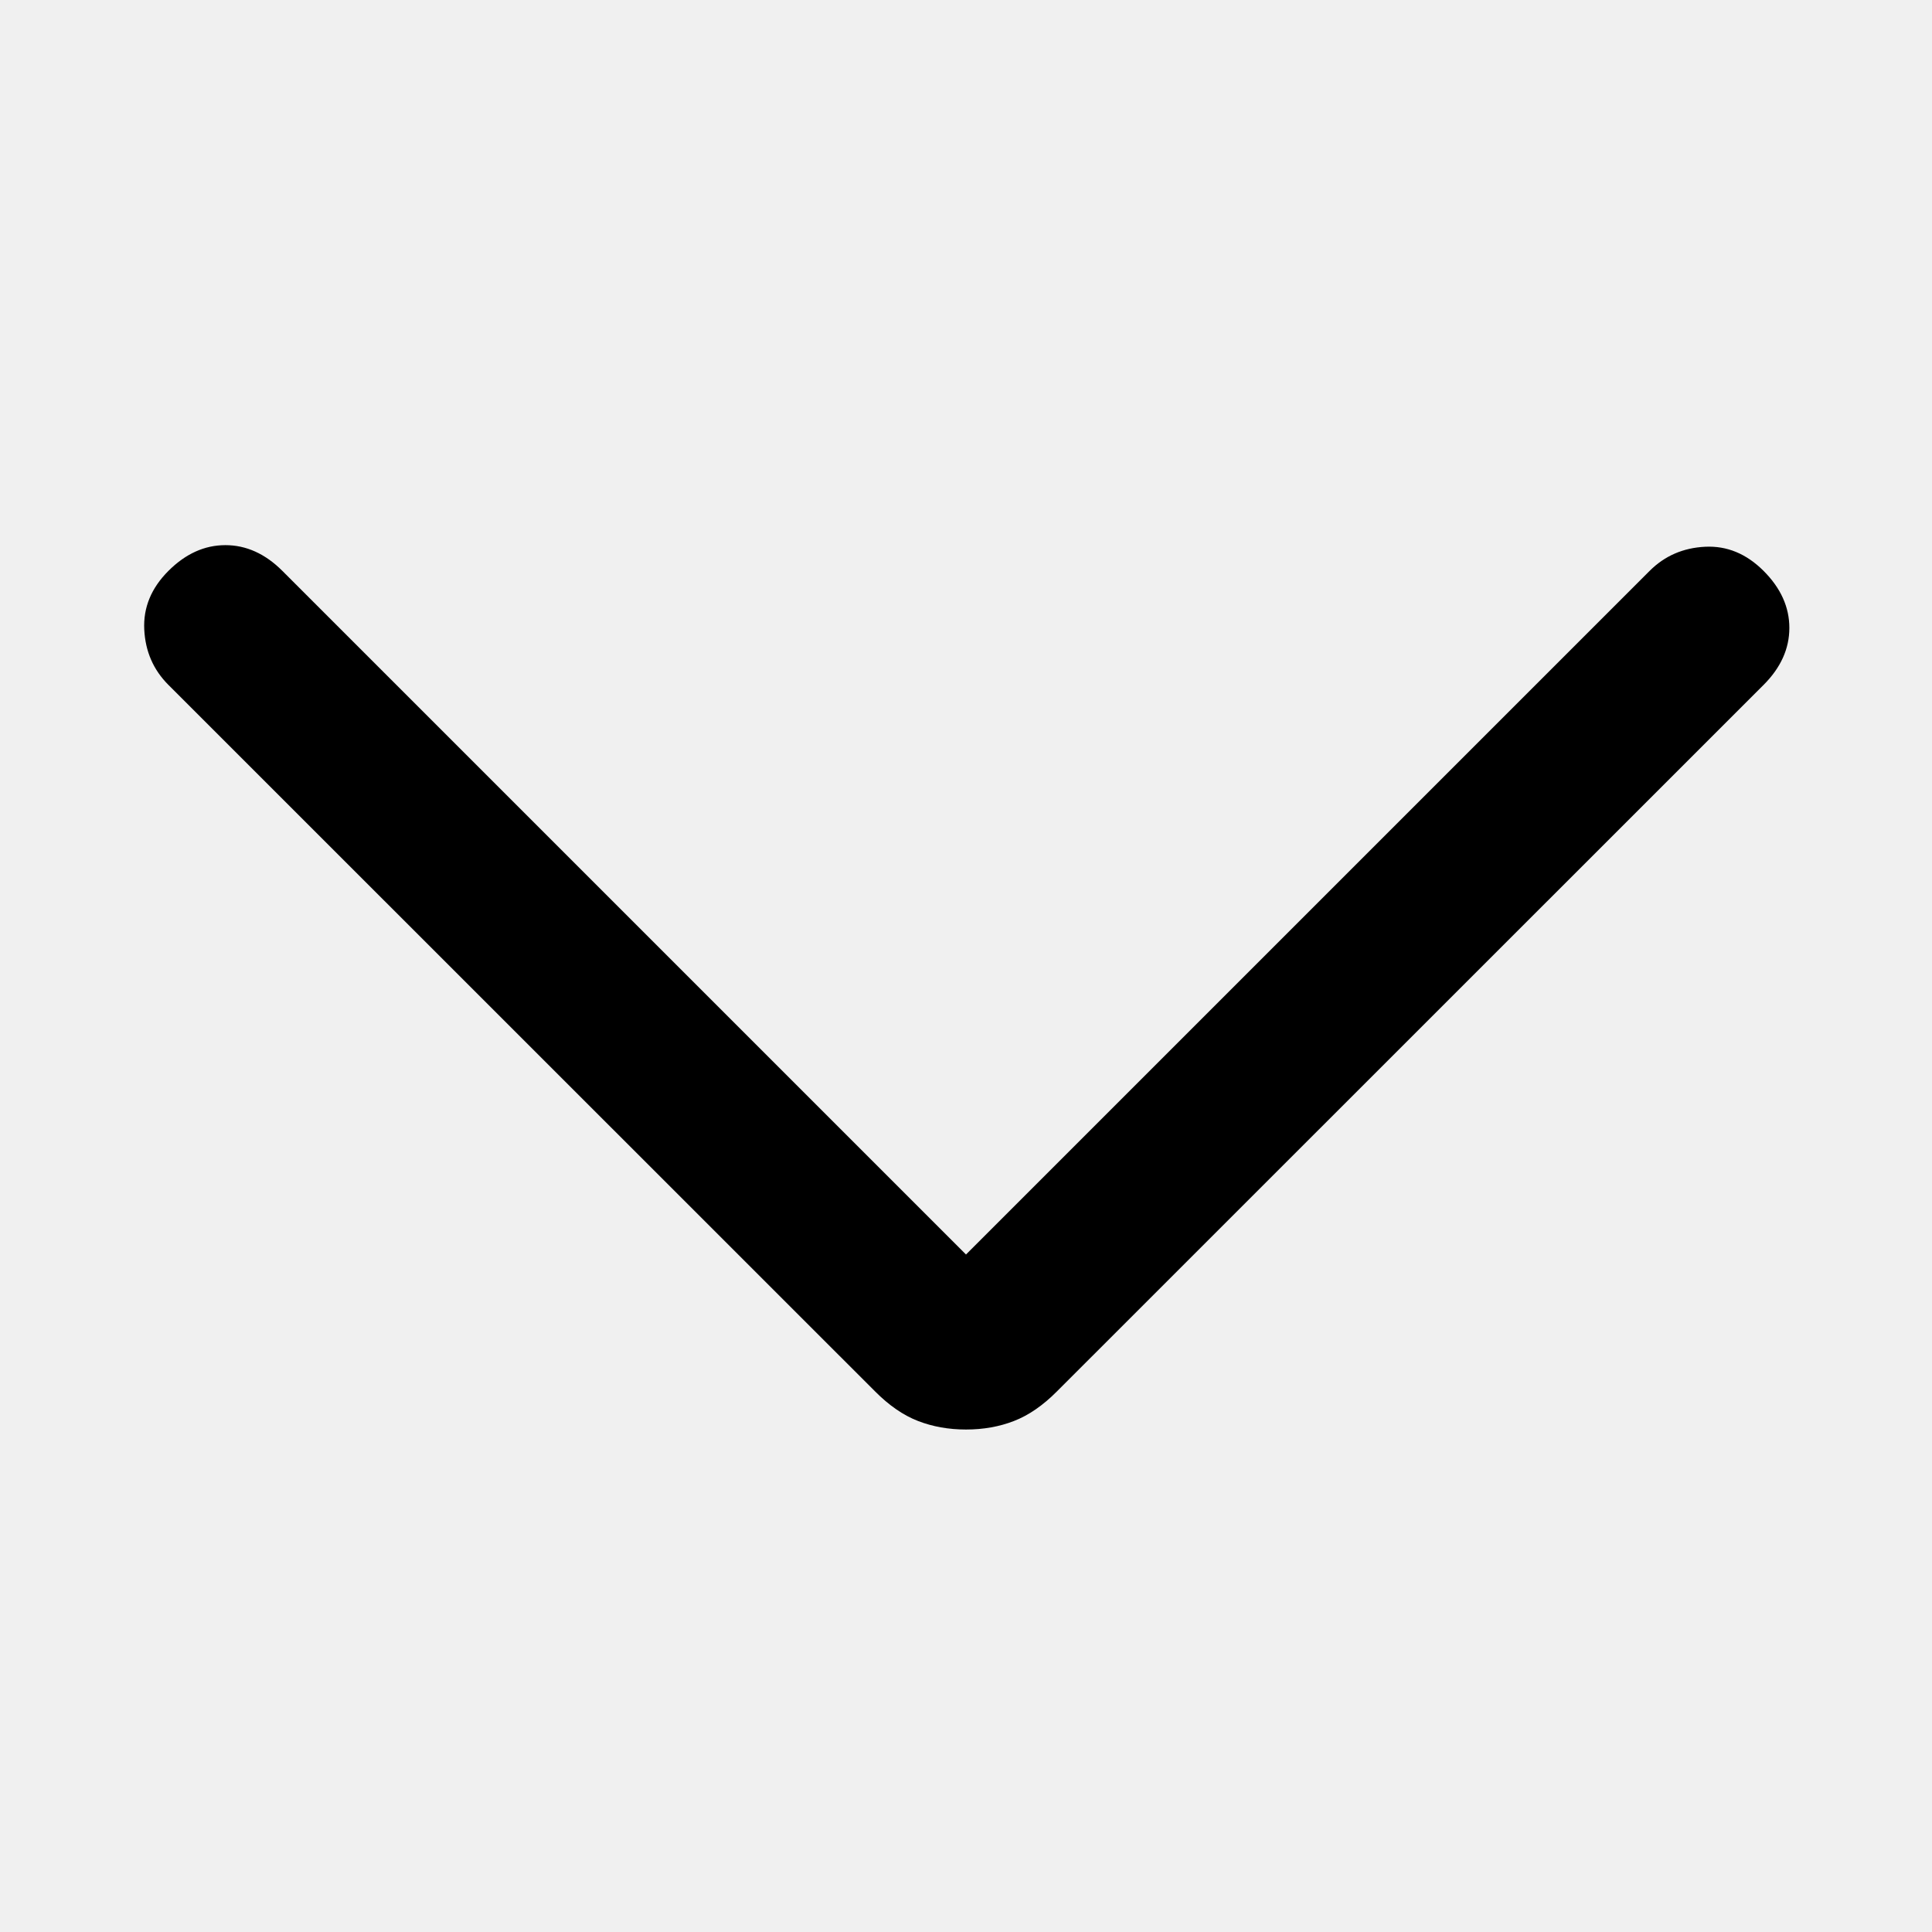
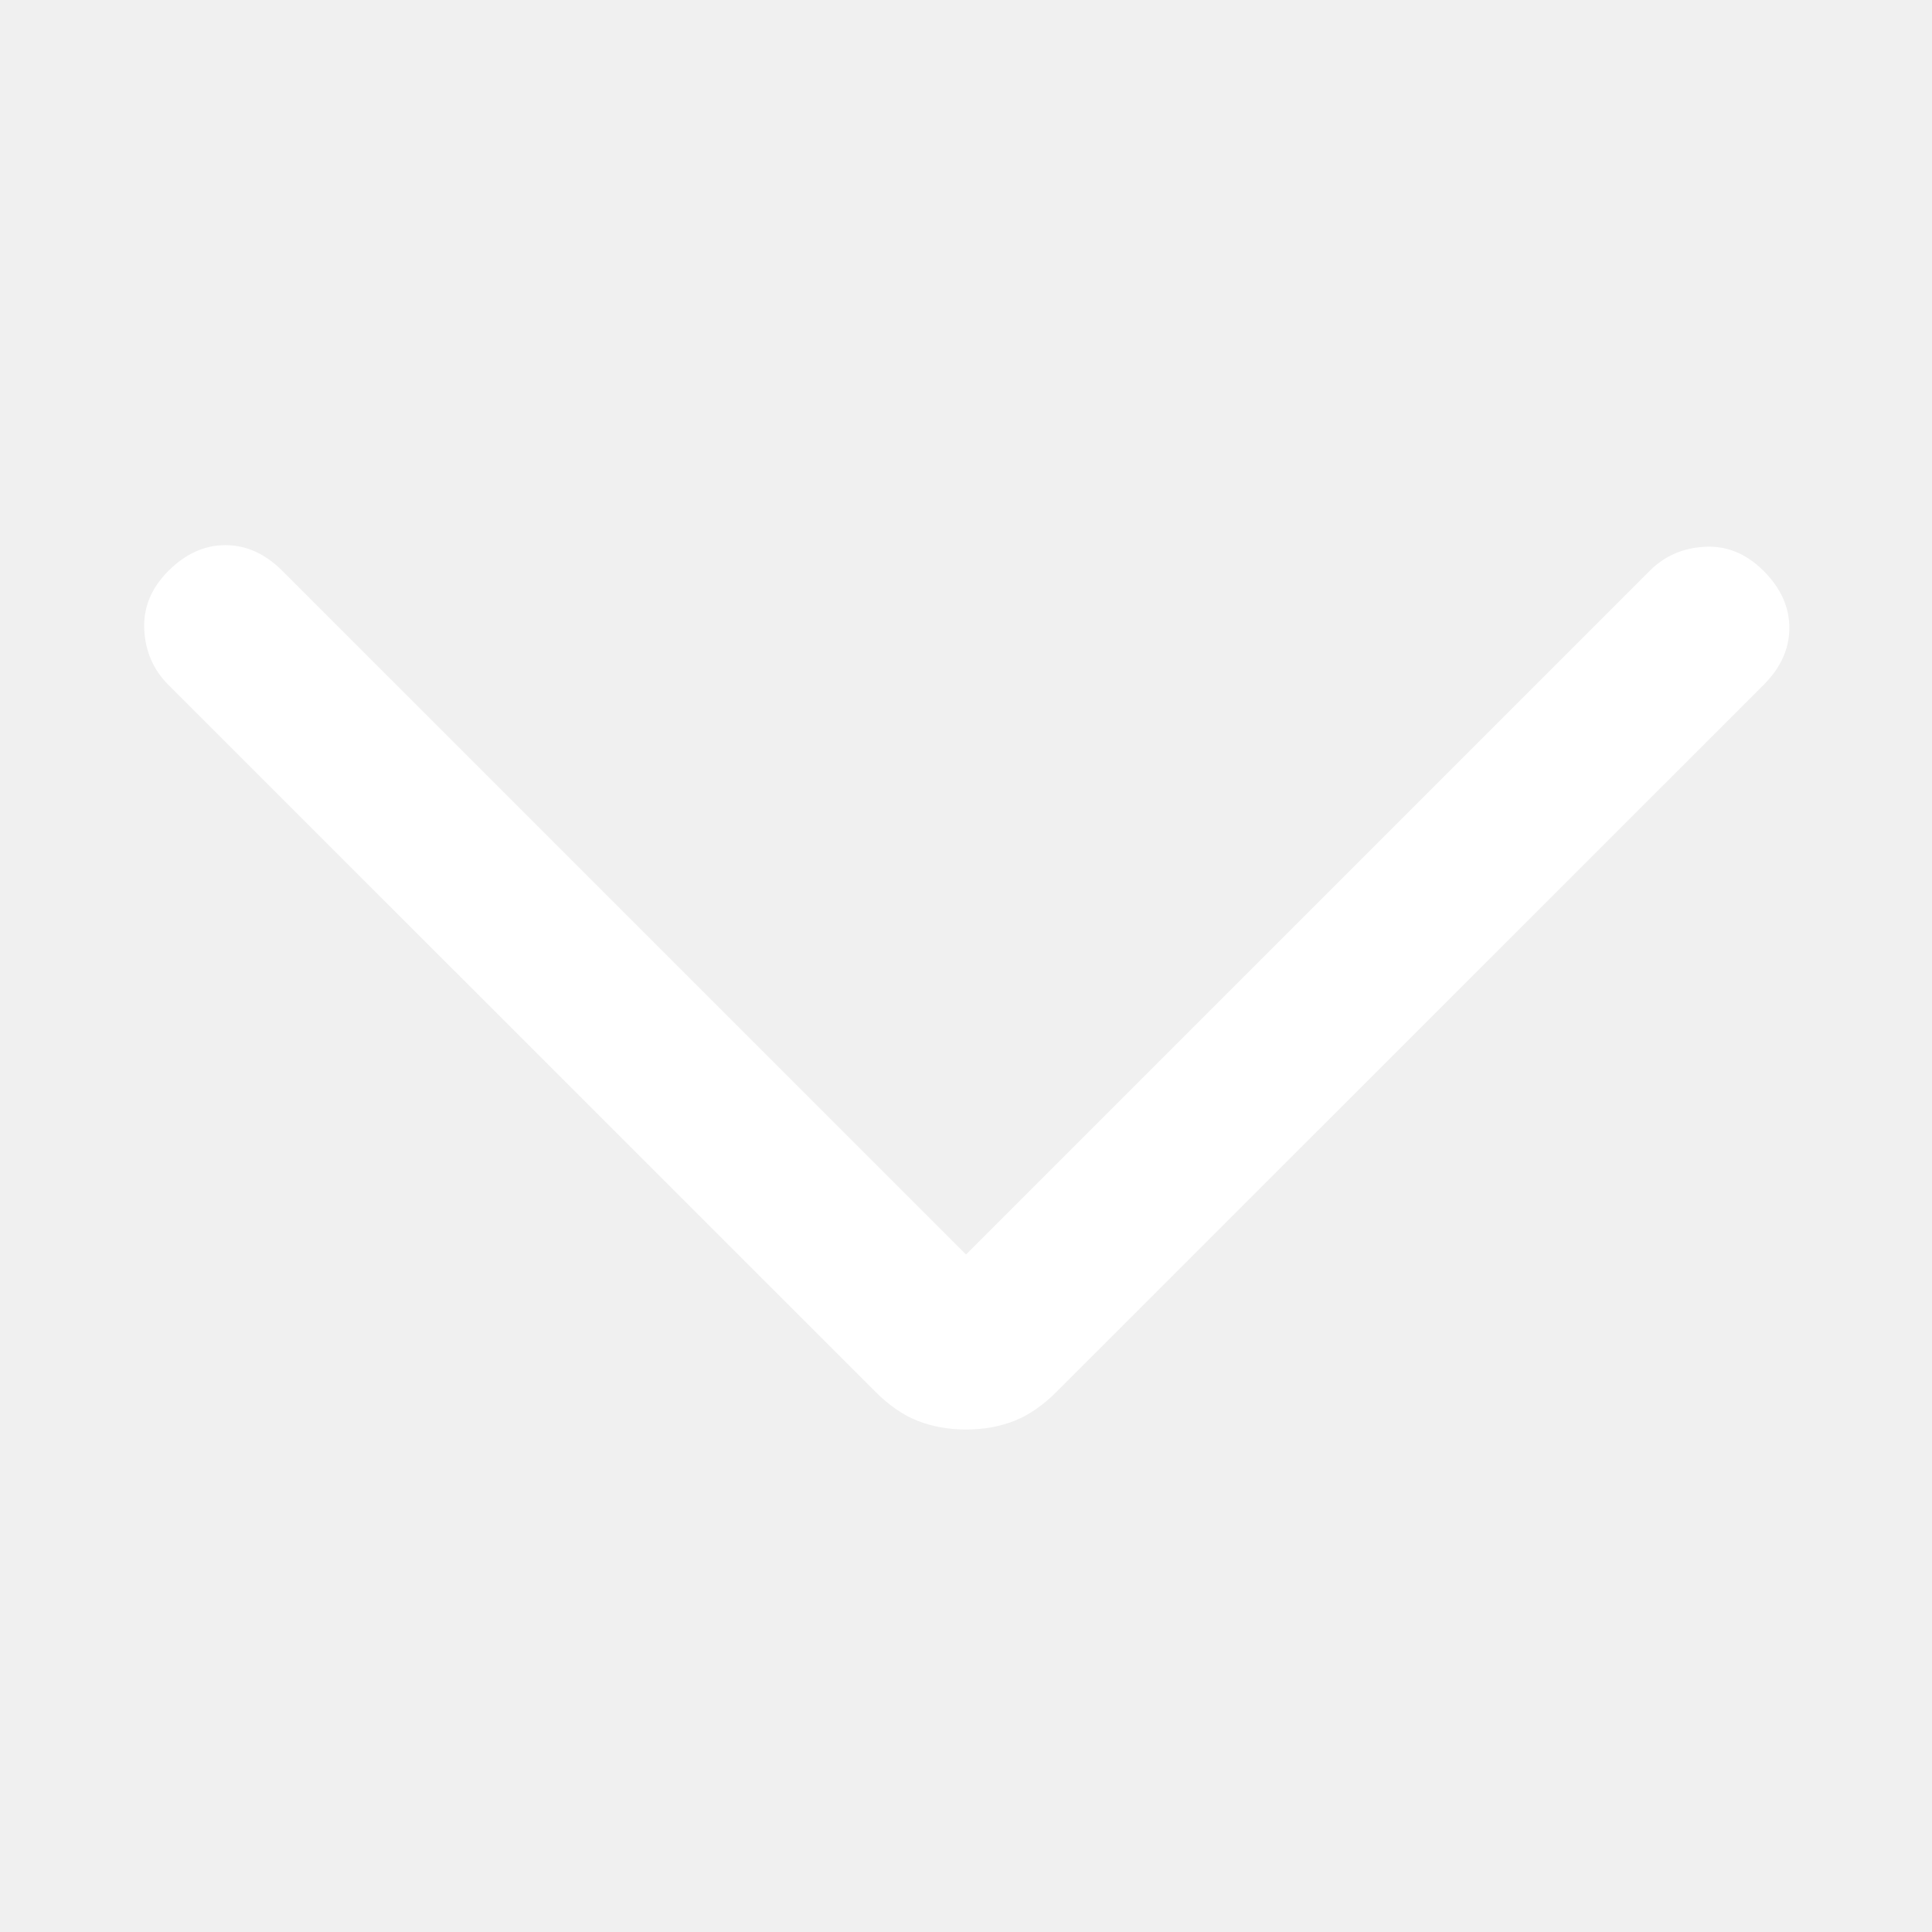
<svg xmlns="http://www.w3.org/2000/svg" width="32" height="32" viewBox="6 8 12 7">
-   <path fill="currentColor" d="M12 14.379q-.161 0-.298-.053t-.267-.184L7.046 9.754q-.14-.14-.15-.344t.15-.364t.354-.16t.354.16L12 13.292l4.246-4.246q.14-.14.345-.15q.203-.01.363.15t.16.354t-.16.354l-4.389 4.388q-.13.131-.267.184q-.136.053-.298.053" />
+   <path fill="#FFFFFF" d="M12 14.379q-.161 0-.298-.053t-.267-.184L7.046 9.754q-.14-.14-.15-.344t.15-.364t.354-.16t.354.16L12 13.292l4.246-4.246q.14-.14.345-.15q.203-.01.363.15t.16.354t-.16.354l-4.389 4.388q-.13.131-.267.184q-.136.053-.298.053" />
</svg>
